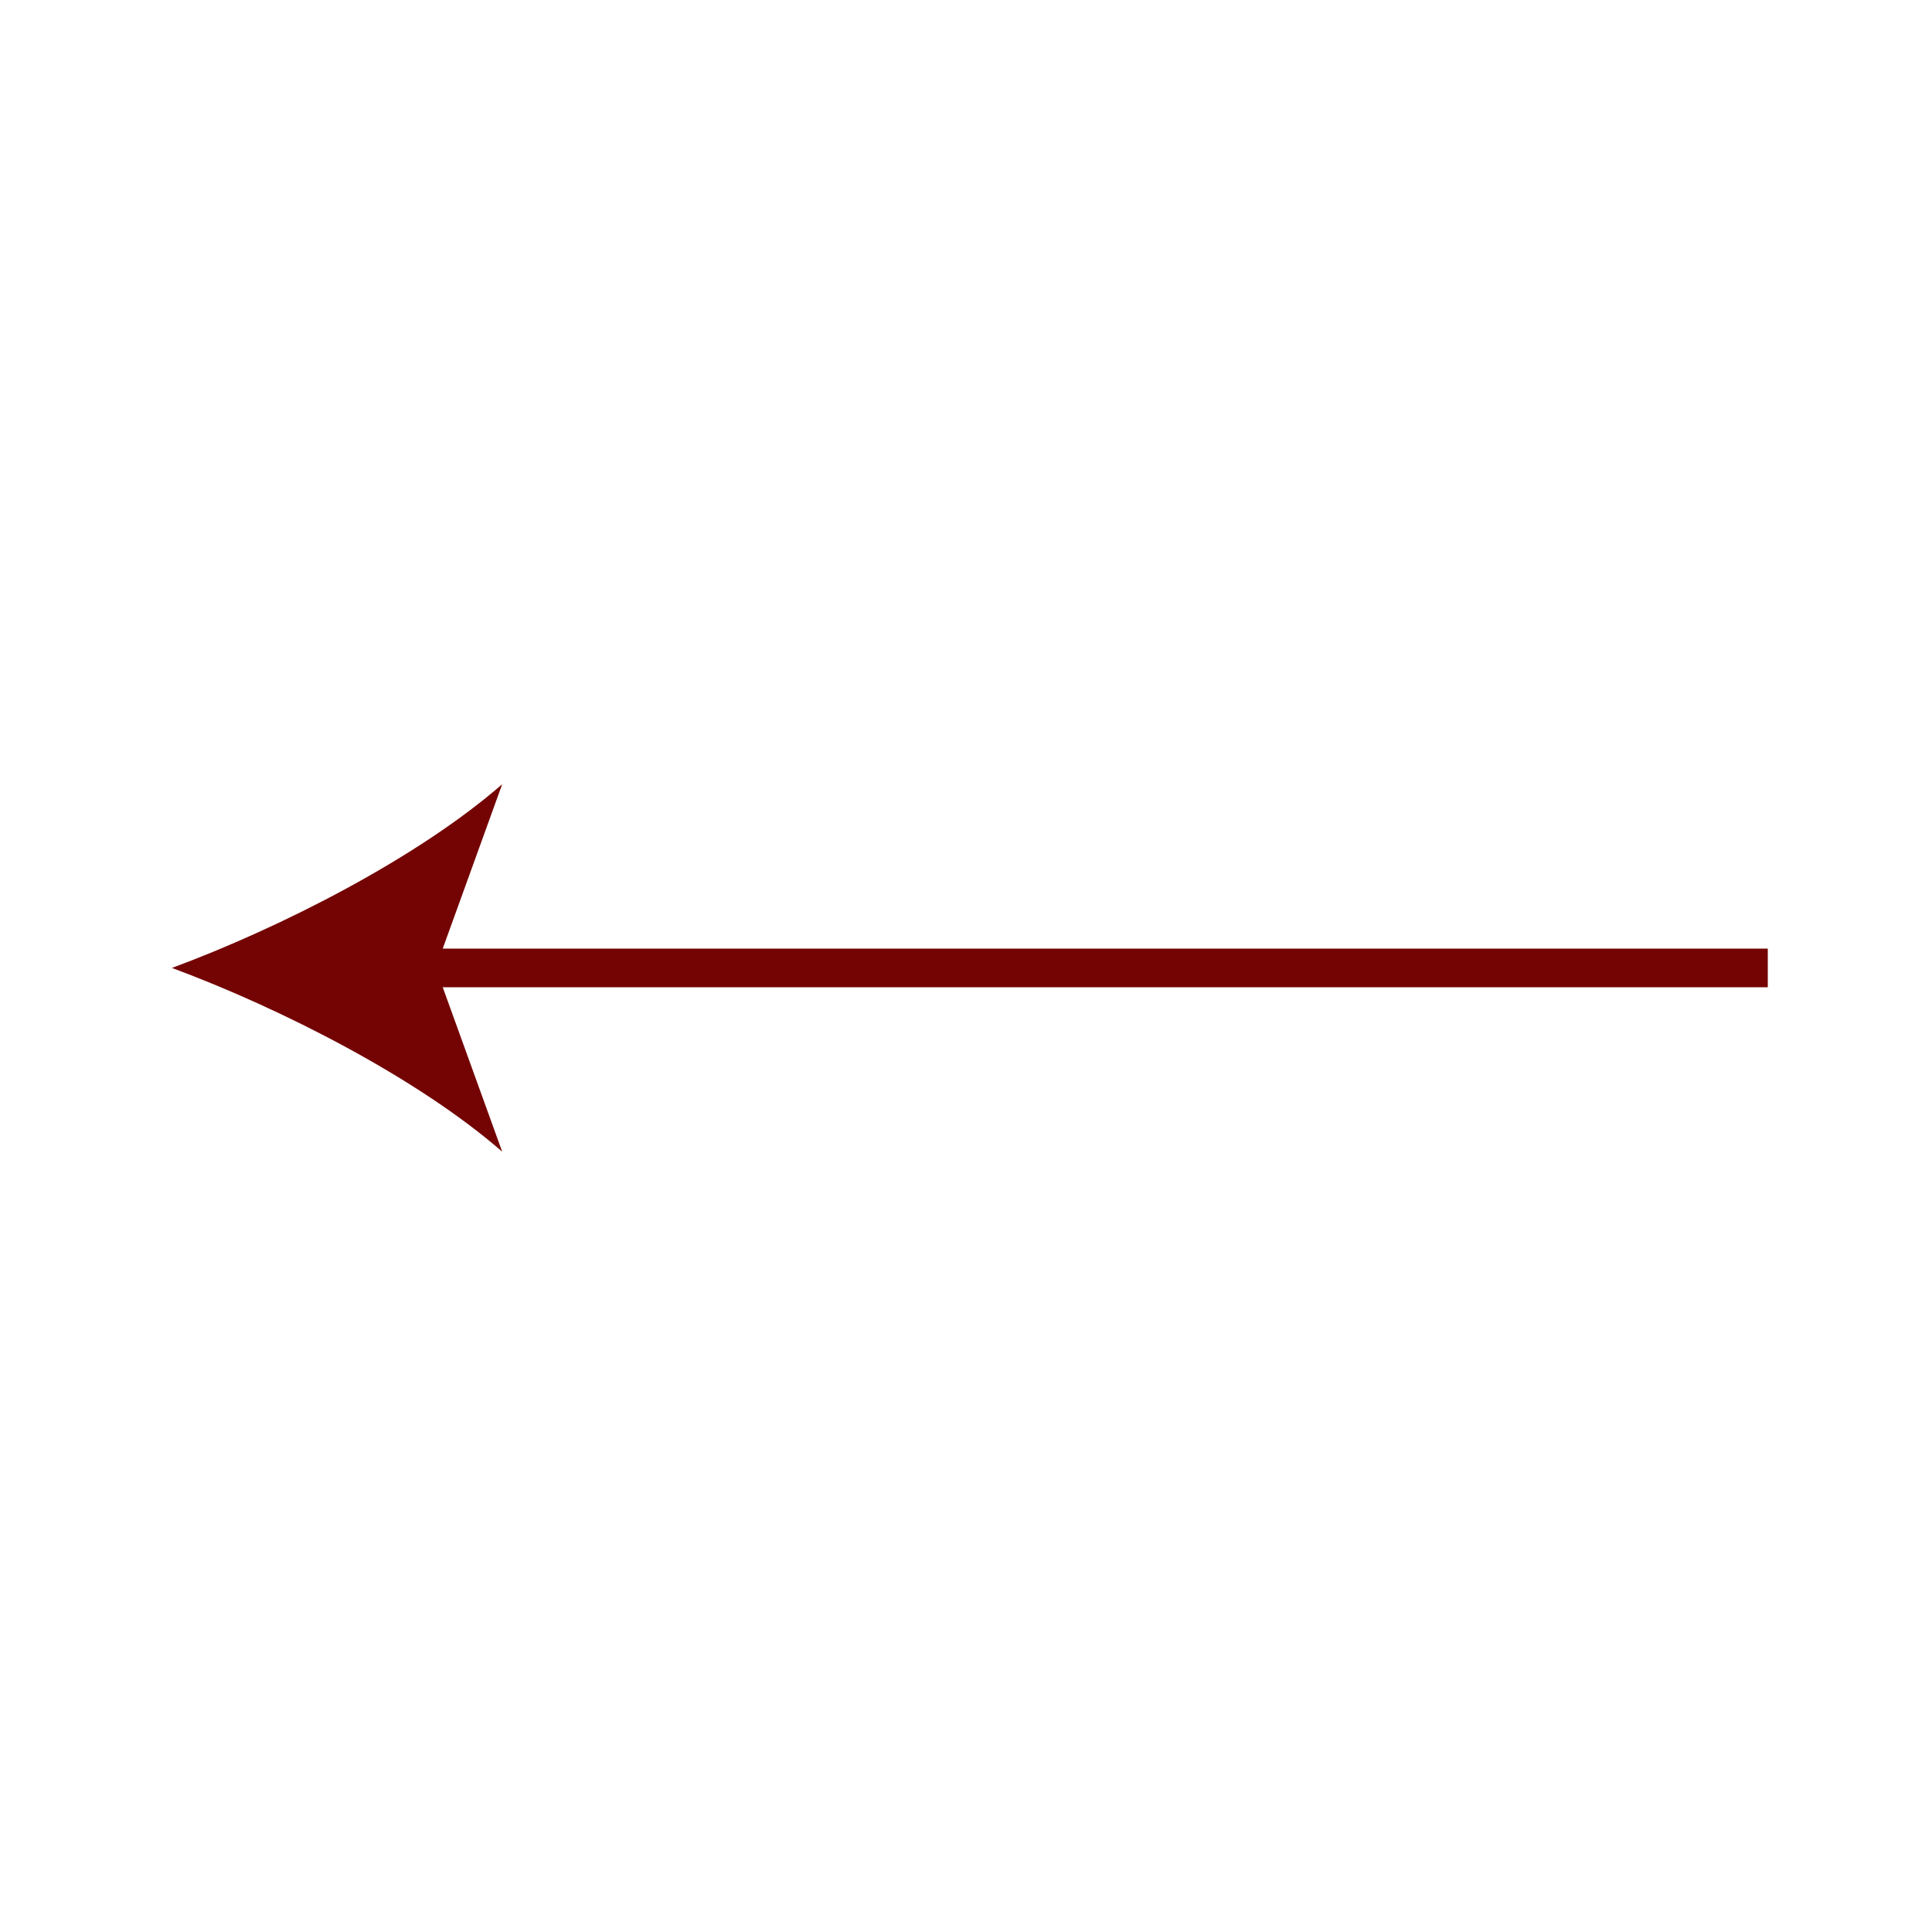
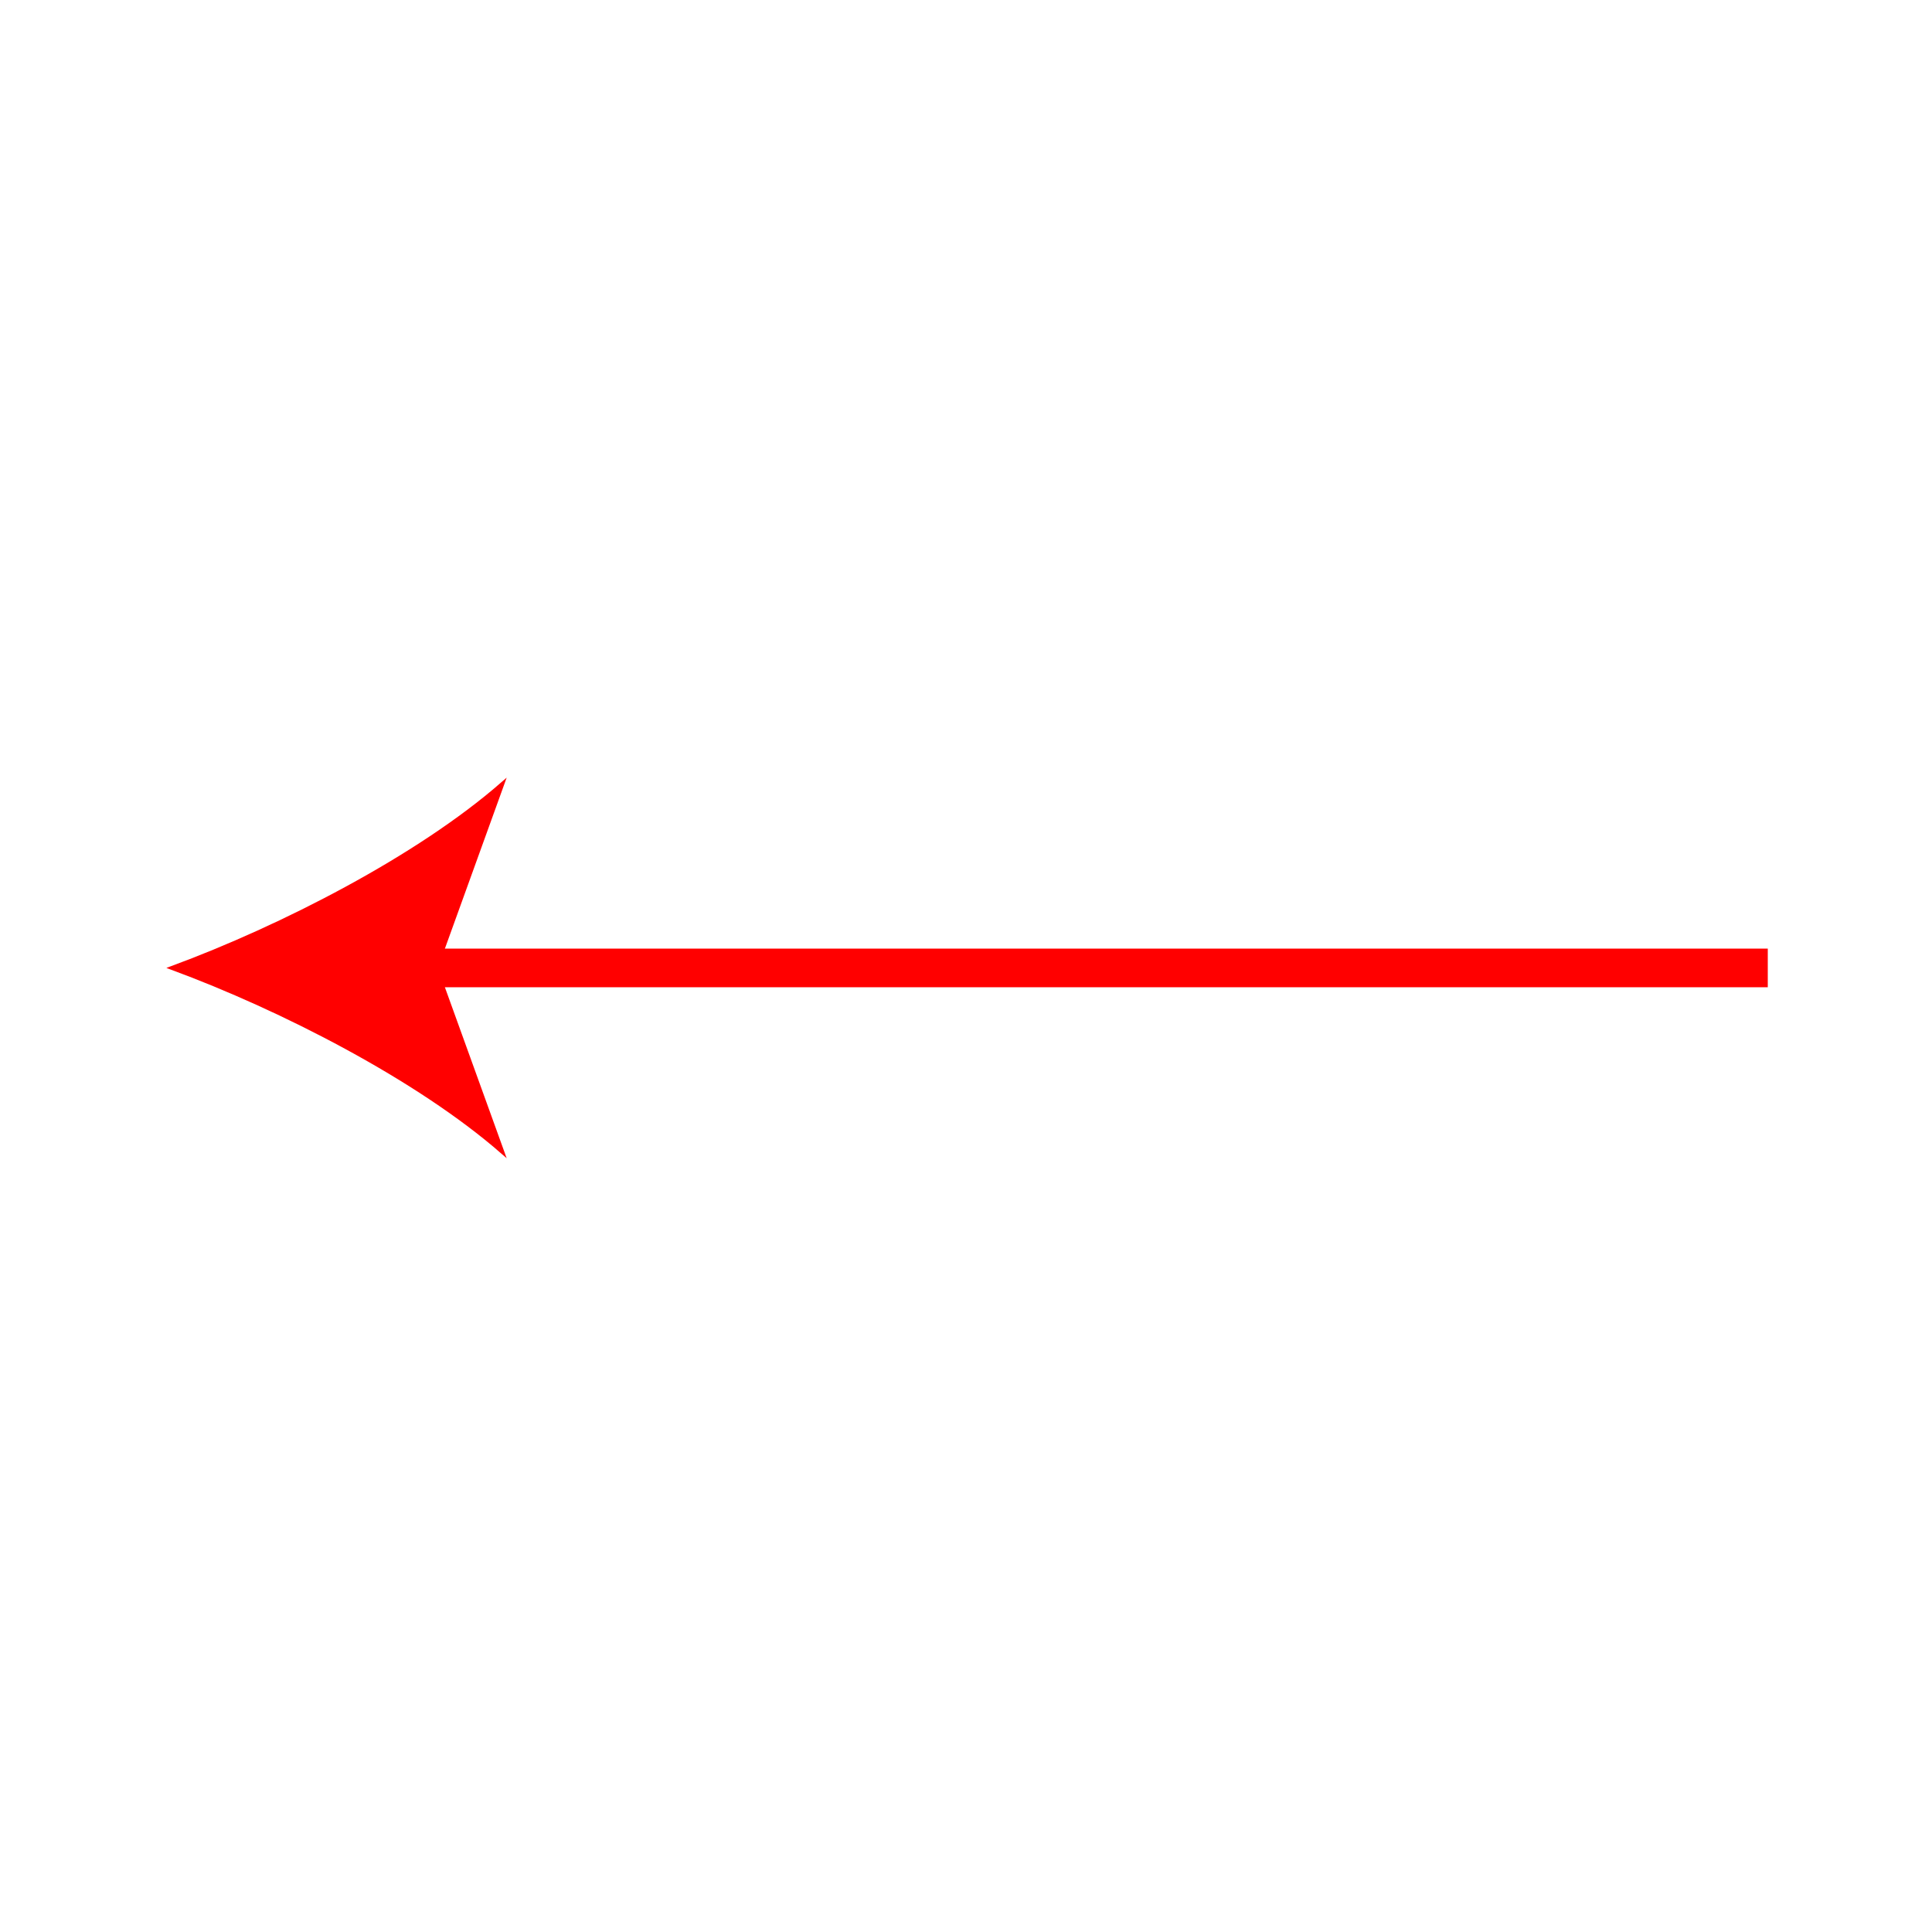
- <svg xmlns="http://www.w3.org/2000/svg" id="Layer_1" data-name="Layer 1" viewBox="0 0 500 500">
-   <defs>
-     <style>
-       .cls-1 {
-         fill: #740404;
-       }
- 
-       .cls-2 {
-         fill: none;
-         stroke: #740404;
-         stroke-miterlimit: 10;
-         stroke-width: 10px;
-       }
-     </style>
-   </defs>
-   <line class="cls-2" x1="457.5" y1="250.5" x2="104.85" y2="250.5" />
-   <path class="cls-1" d="m44.5,250.5c28.4,10.54,63.63,28.52,85.47,47.56l-17.2-47.56,17.2-47.55c-21.84,19.04-57.08,37.02-85.47,47.55Z" />
+ <svg xmlns="http://www.w3.org/2000/svg" version="1.1" id="Layer_1" x="0px" y="0px" viewBox="0 0 500 500" style="enable-background:new 0 0 500 500;" xml:space="preserve">
+   <style type="text/css">
+ 	.st0{fill:#FF0000;stroke:#FF0000;stroke-width:10;stroke-miterlimit:10;}
+ 	.st1{fill:#FF0000;stroke:#FF0000;stroke-miterlimit:10;}
+ </style>
+   <line class="st0" x1="457.5" y1="250.5" x2="104.9" y2="250.5" />
+   <path class="st1" d="M44.5,250.5C72.9,261,108.1,279,130,298.1l-17.2-47.6l17.2-47.6C108.1,222,72.9,240,44.5,250.5z" />
</svg>
